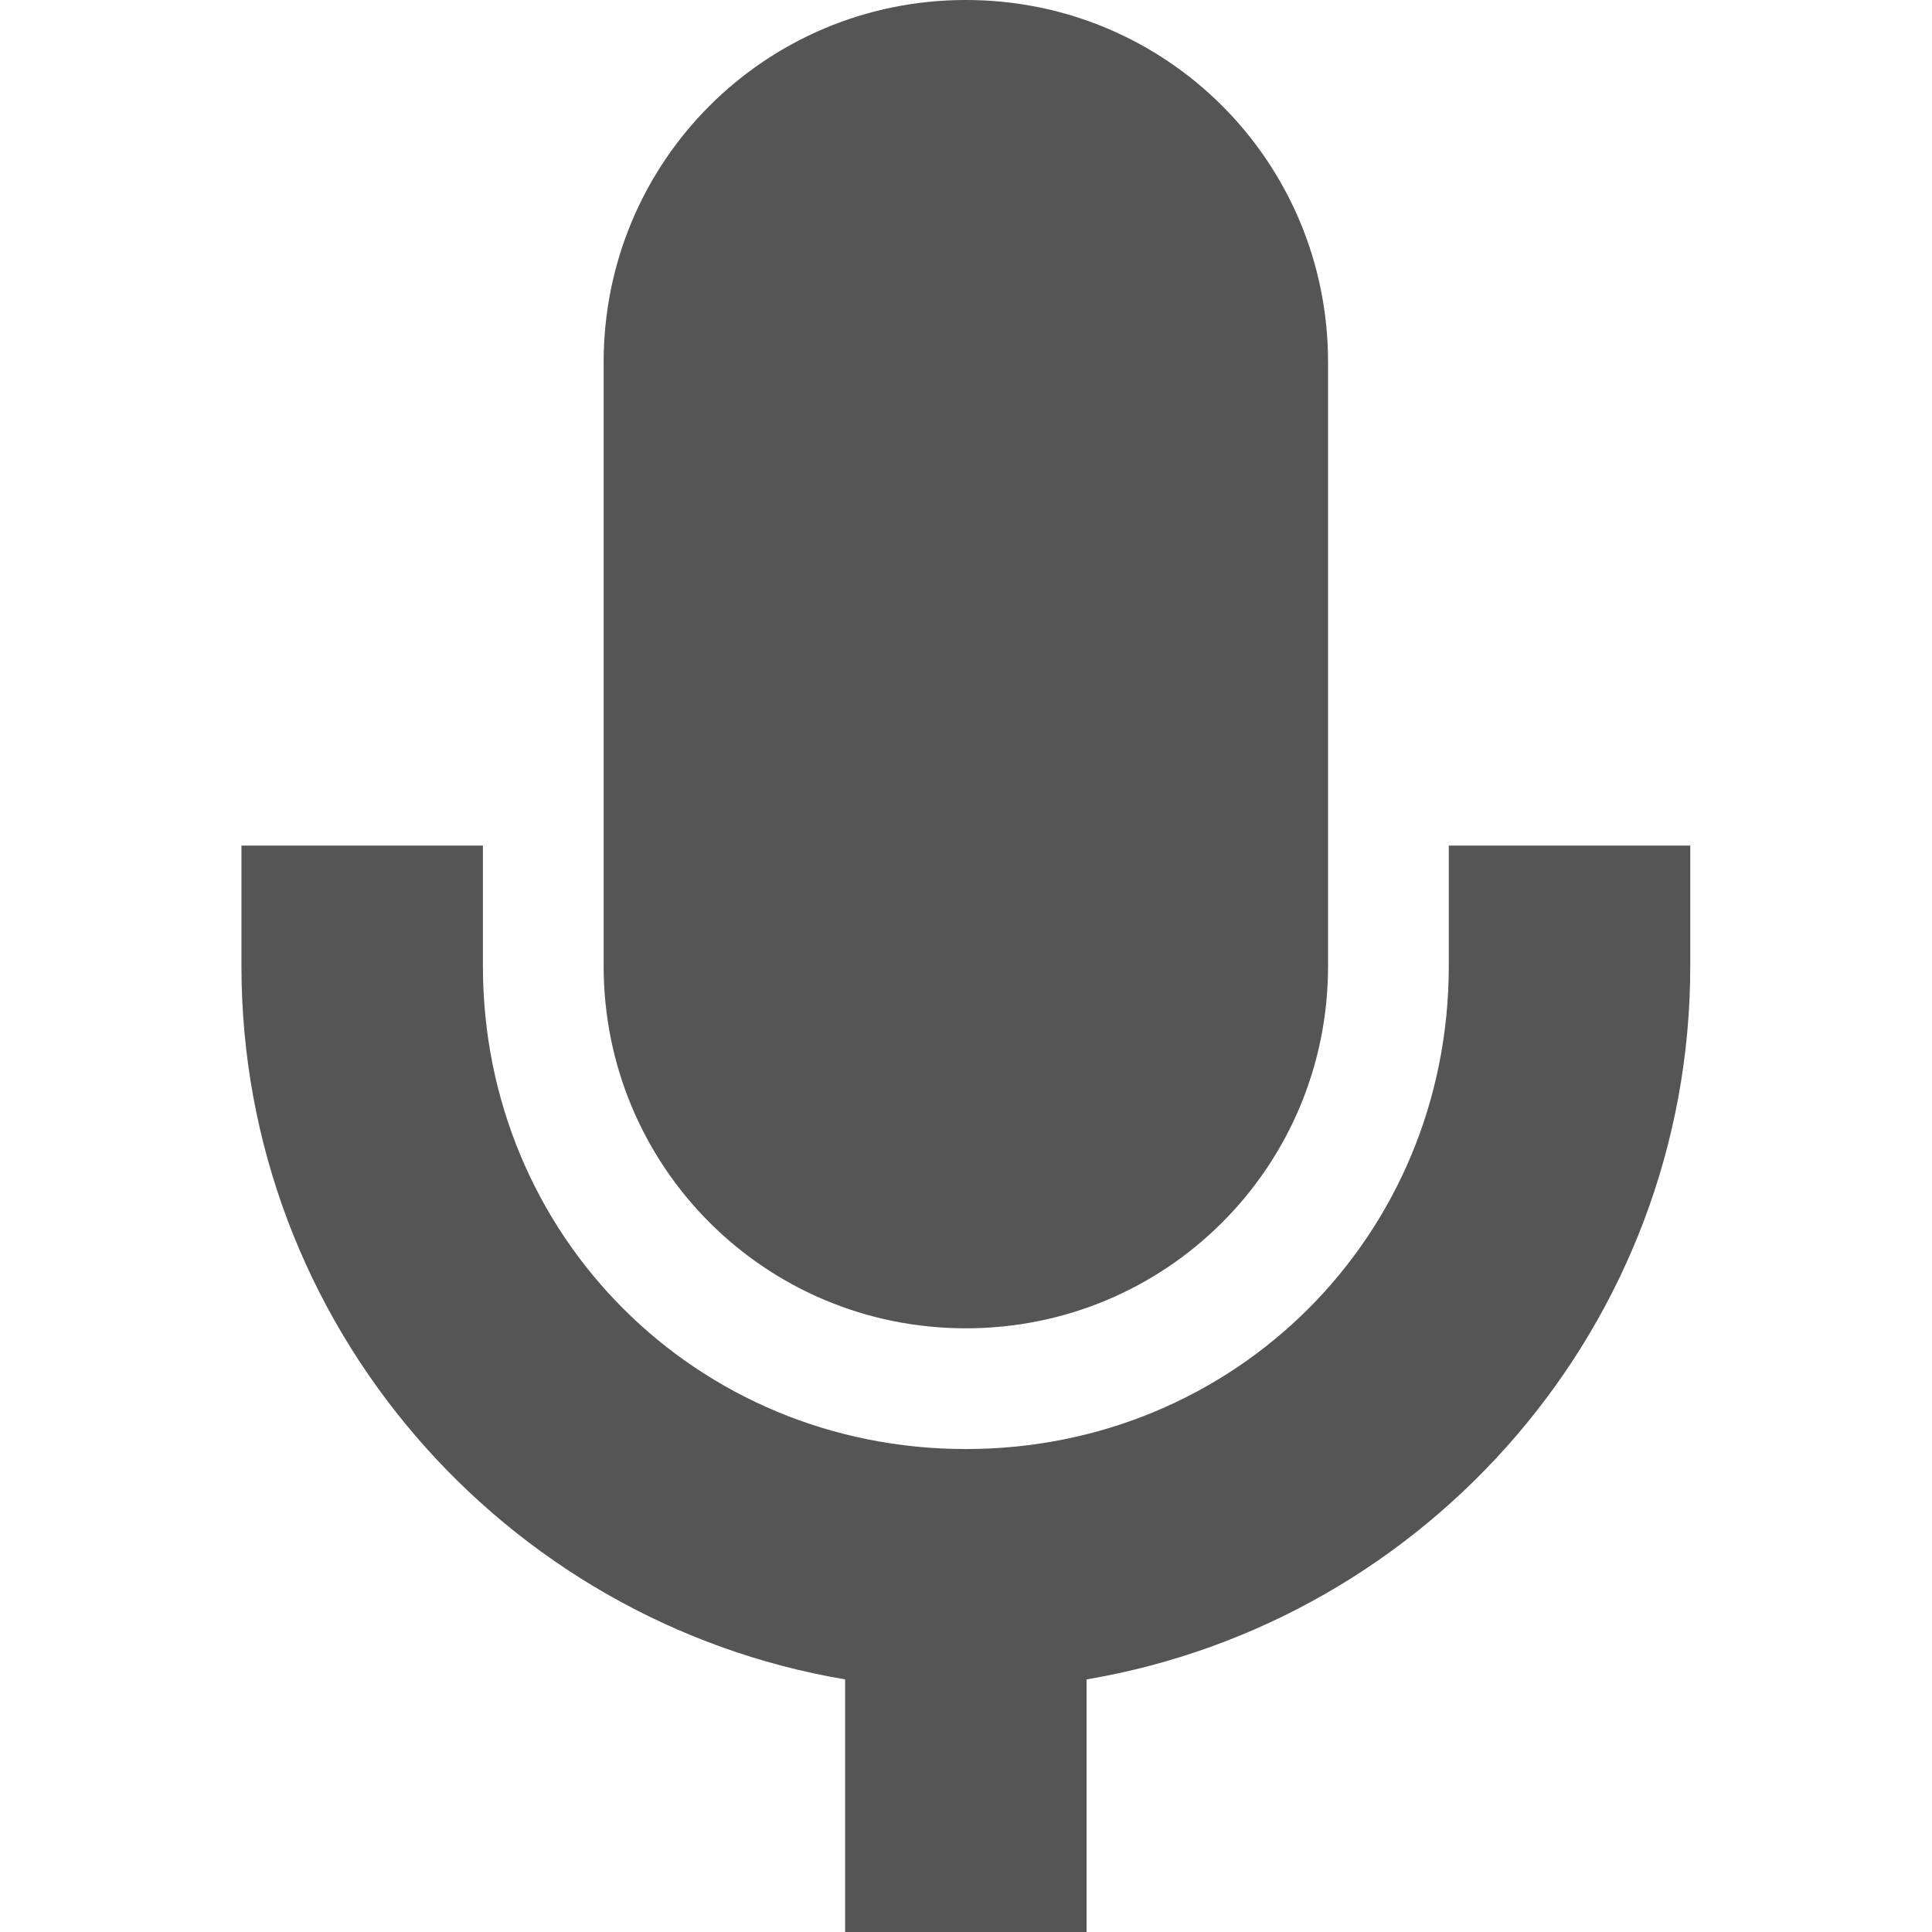
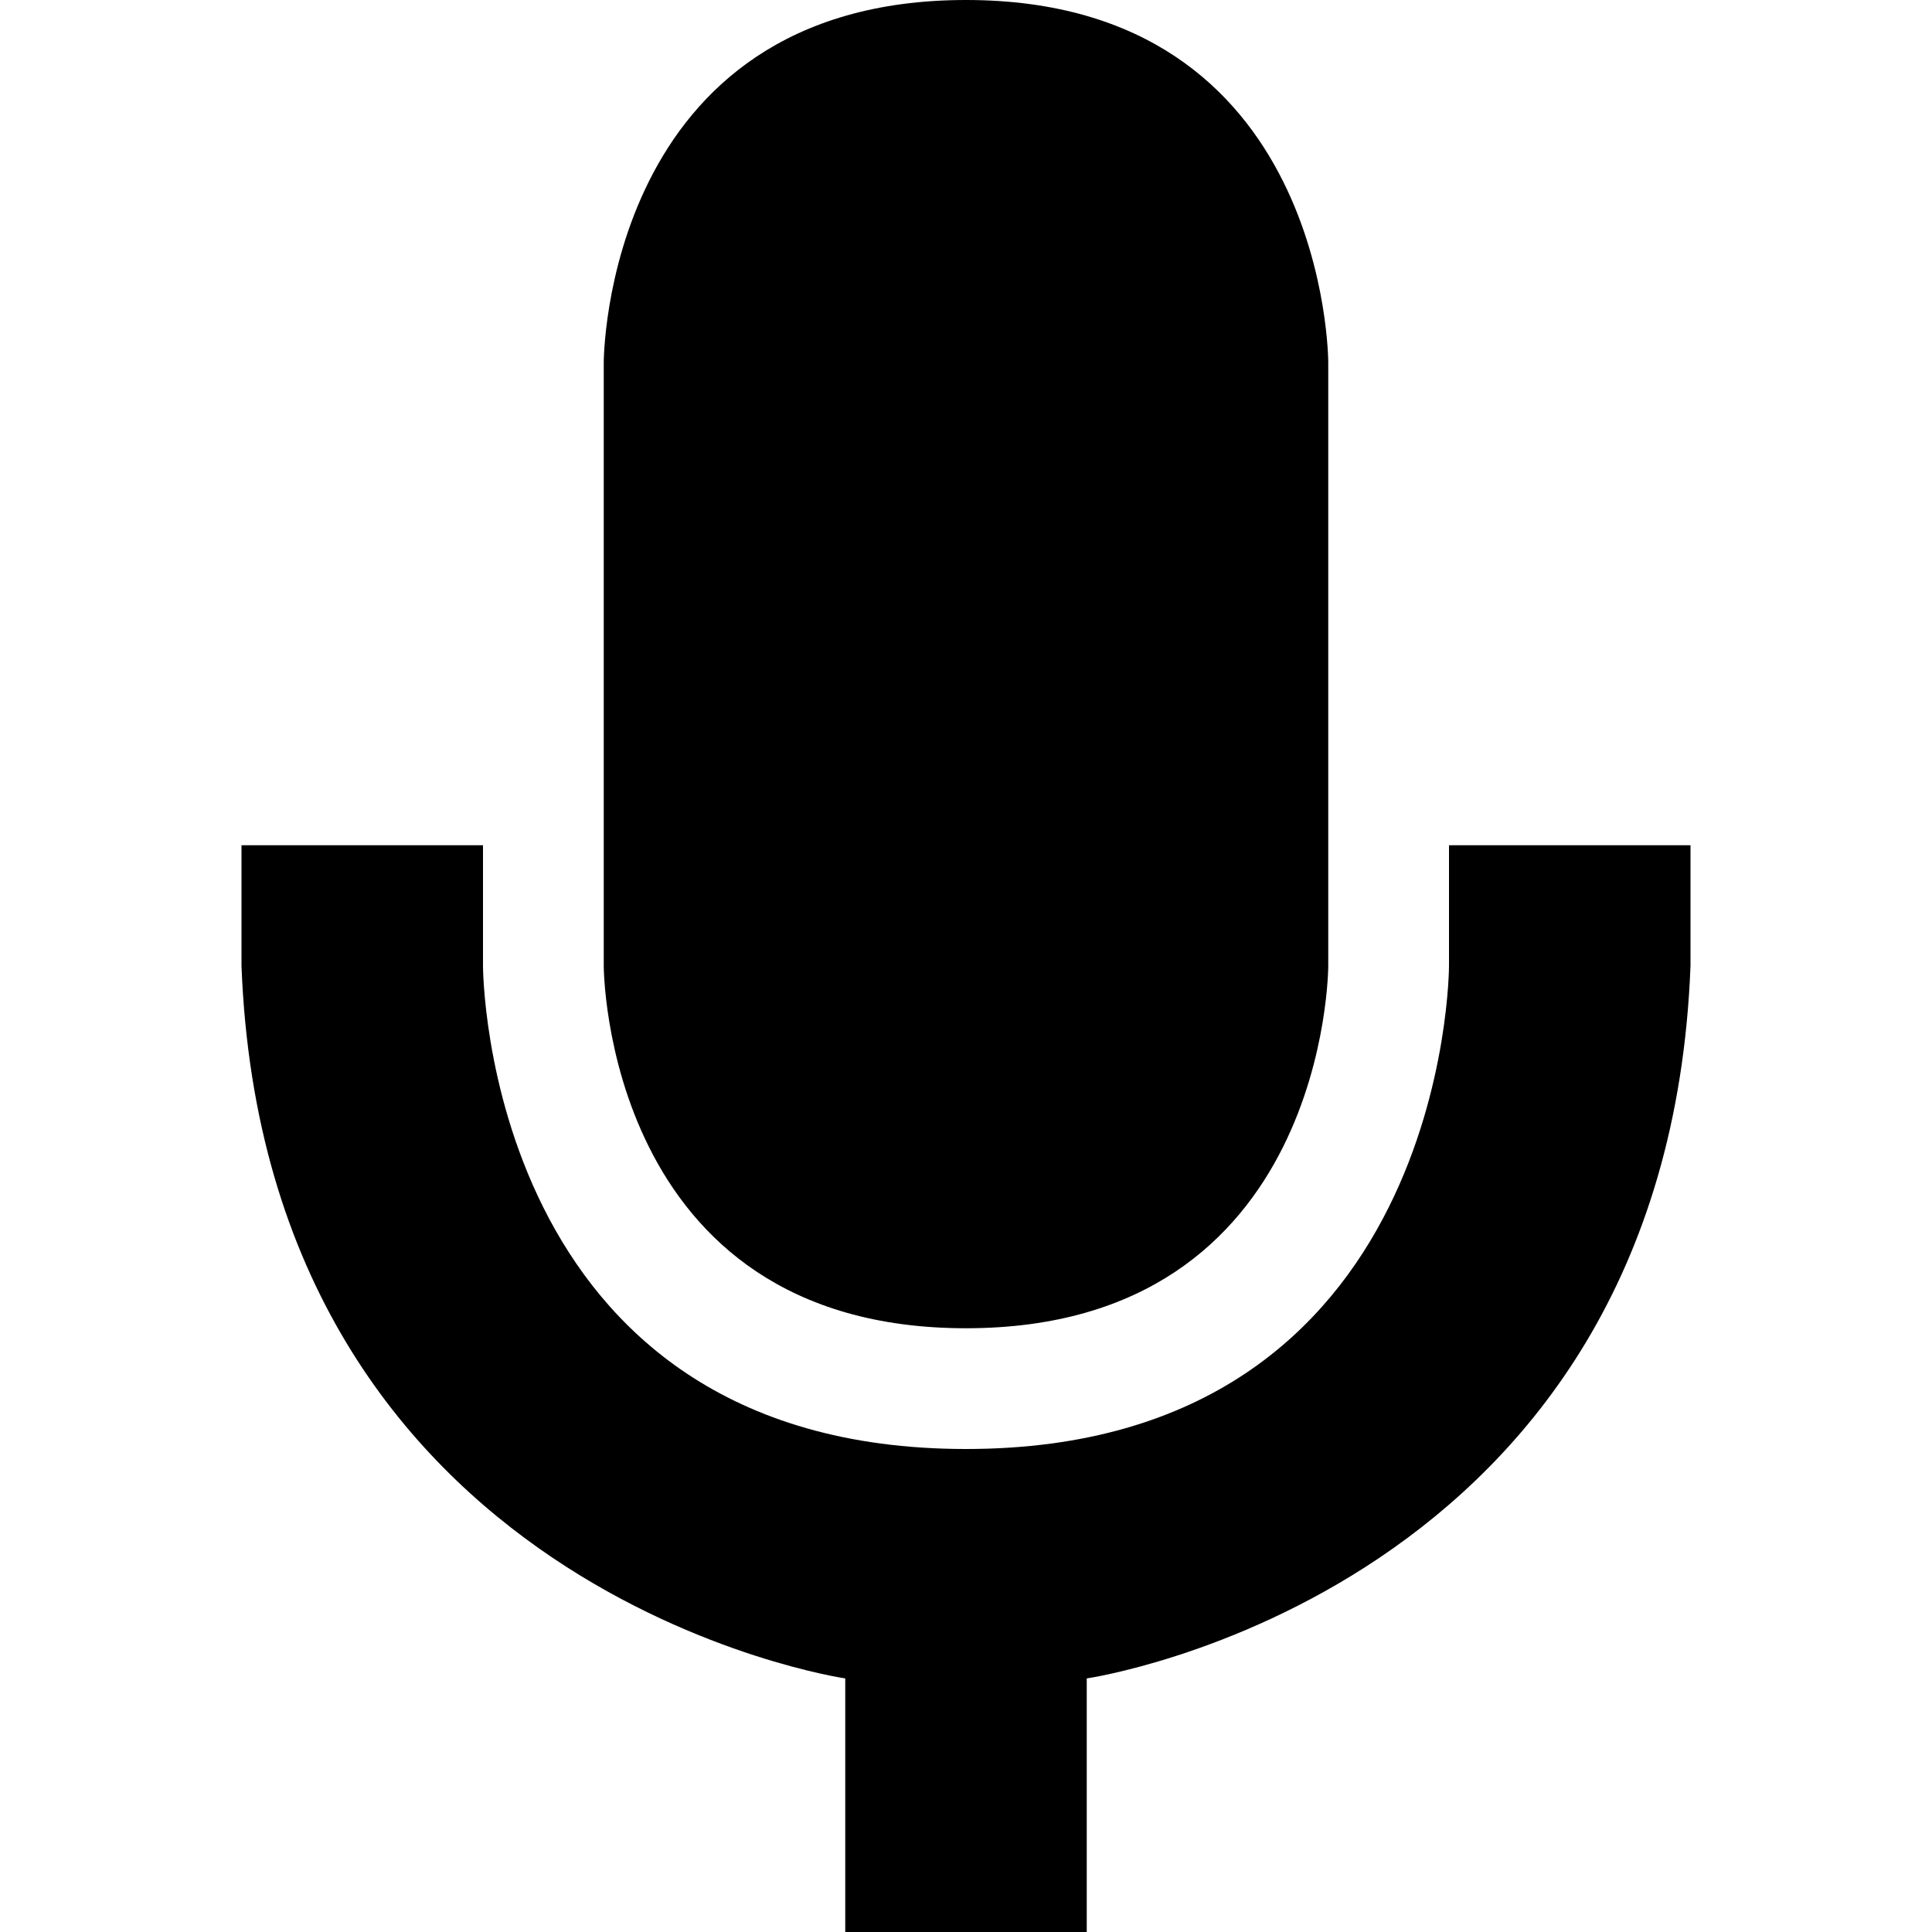
- <svg xmlns="http://www.w3.org/2000/svg" xmlns:ns1="http://www.openswatchbook.org/uri/2009/osb" height="16.002" id="svg7384" style="enable-background:new" version="1.1" width="16.001">
-   <defs id="defs7386">
-     <linearGradient id="linearGradient5606" ns1:paint="solid">
-       <stop id="stop5608" offset="0" style="stop-color:#000000;stop-opacity:1;" />
-     </linearGradient>
-     <filter id="filter7554" style="color-interpolation-filters:sRGB">
-       <feBlend id="feBlend7556" in2="BackgroundImage" mode="darken" />
-     </filter>
-   </defs>
-   <g id="layer9" style="display:inline" transform="translate(-385.0002,119.0039)" />
-   <g id="layer10" style="display:inline;filter:url(#filter7554)" transform="translate(-385.0002,119.0039)">
-     <path d="m 393,-119.004 c -1.662,0 -3,1.338 -3,3 l 0,5.002 c 0,1.662 1.338,3 3,3 1.662,0 3,-1.338 3,-3 l 0,-5.002 c 0,-1.662 -1.338,-3 -3,-3 z m -6,7.004 0,0.998 c 10e-6,2.966 2.168,5.429 5,5.908 l 0,2.092 2,0 0,-2.092 c 2.832,-0.479 5,-2.943 5,-5.908 l 0,-0.998 -2,0 0,0.998 c 0,2.233 -1.767,4 -4,4 -2.233,0 -4,-1.767 -4,-4 l 0,-0.998 z" id="path6346" style="color:#bebebe;display:inline;overflow:visible;visibility:visible;fill:#555555;fill-opacity:1;fill-rule:nonzero;stroke:none;stroke-width:2;marker:none" />
-   </g>
-   <g id="layer1" style="display:inline" transform="translate(-144,-497.9961)" />
-   <g id="layer14" style="display:inline" transform="translate(-385.0002,119.0039)" />
-   <g id="layer15" style="display:inline" transform="translate(-385.0002,119.0039)" />
-   <g id="g71291" style="display:inline" transform="translate(-385.0002,119.0039)" />
-   <g id="layer2" style="display:inline" transform="translate(-144,-347.9961)" />
-   <g id="g6058" style="display:inline" transform="translate(-144,-347.9961)" />
-   <g id="layer12" style="display:inline" transform="translate(-385.0002,119.0039)" />
+ <svg xmlns="http://www.w3.org/2000/svg" height="16" width="16">
+   <path d="m8 0c-3 0-3 3-3 3v5s0 3 3 3 3-3 3-3v-5s0-3-3-3zm-6 7v1c .2 5.2 5 5.9 5 5.9v2.1h2v-2.1s4.8-.7 5-5.9v-1h-2v1s0 4-4 4-4-4-4-4v-1z" />
</svg>
